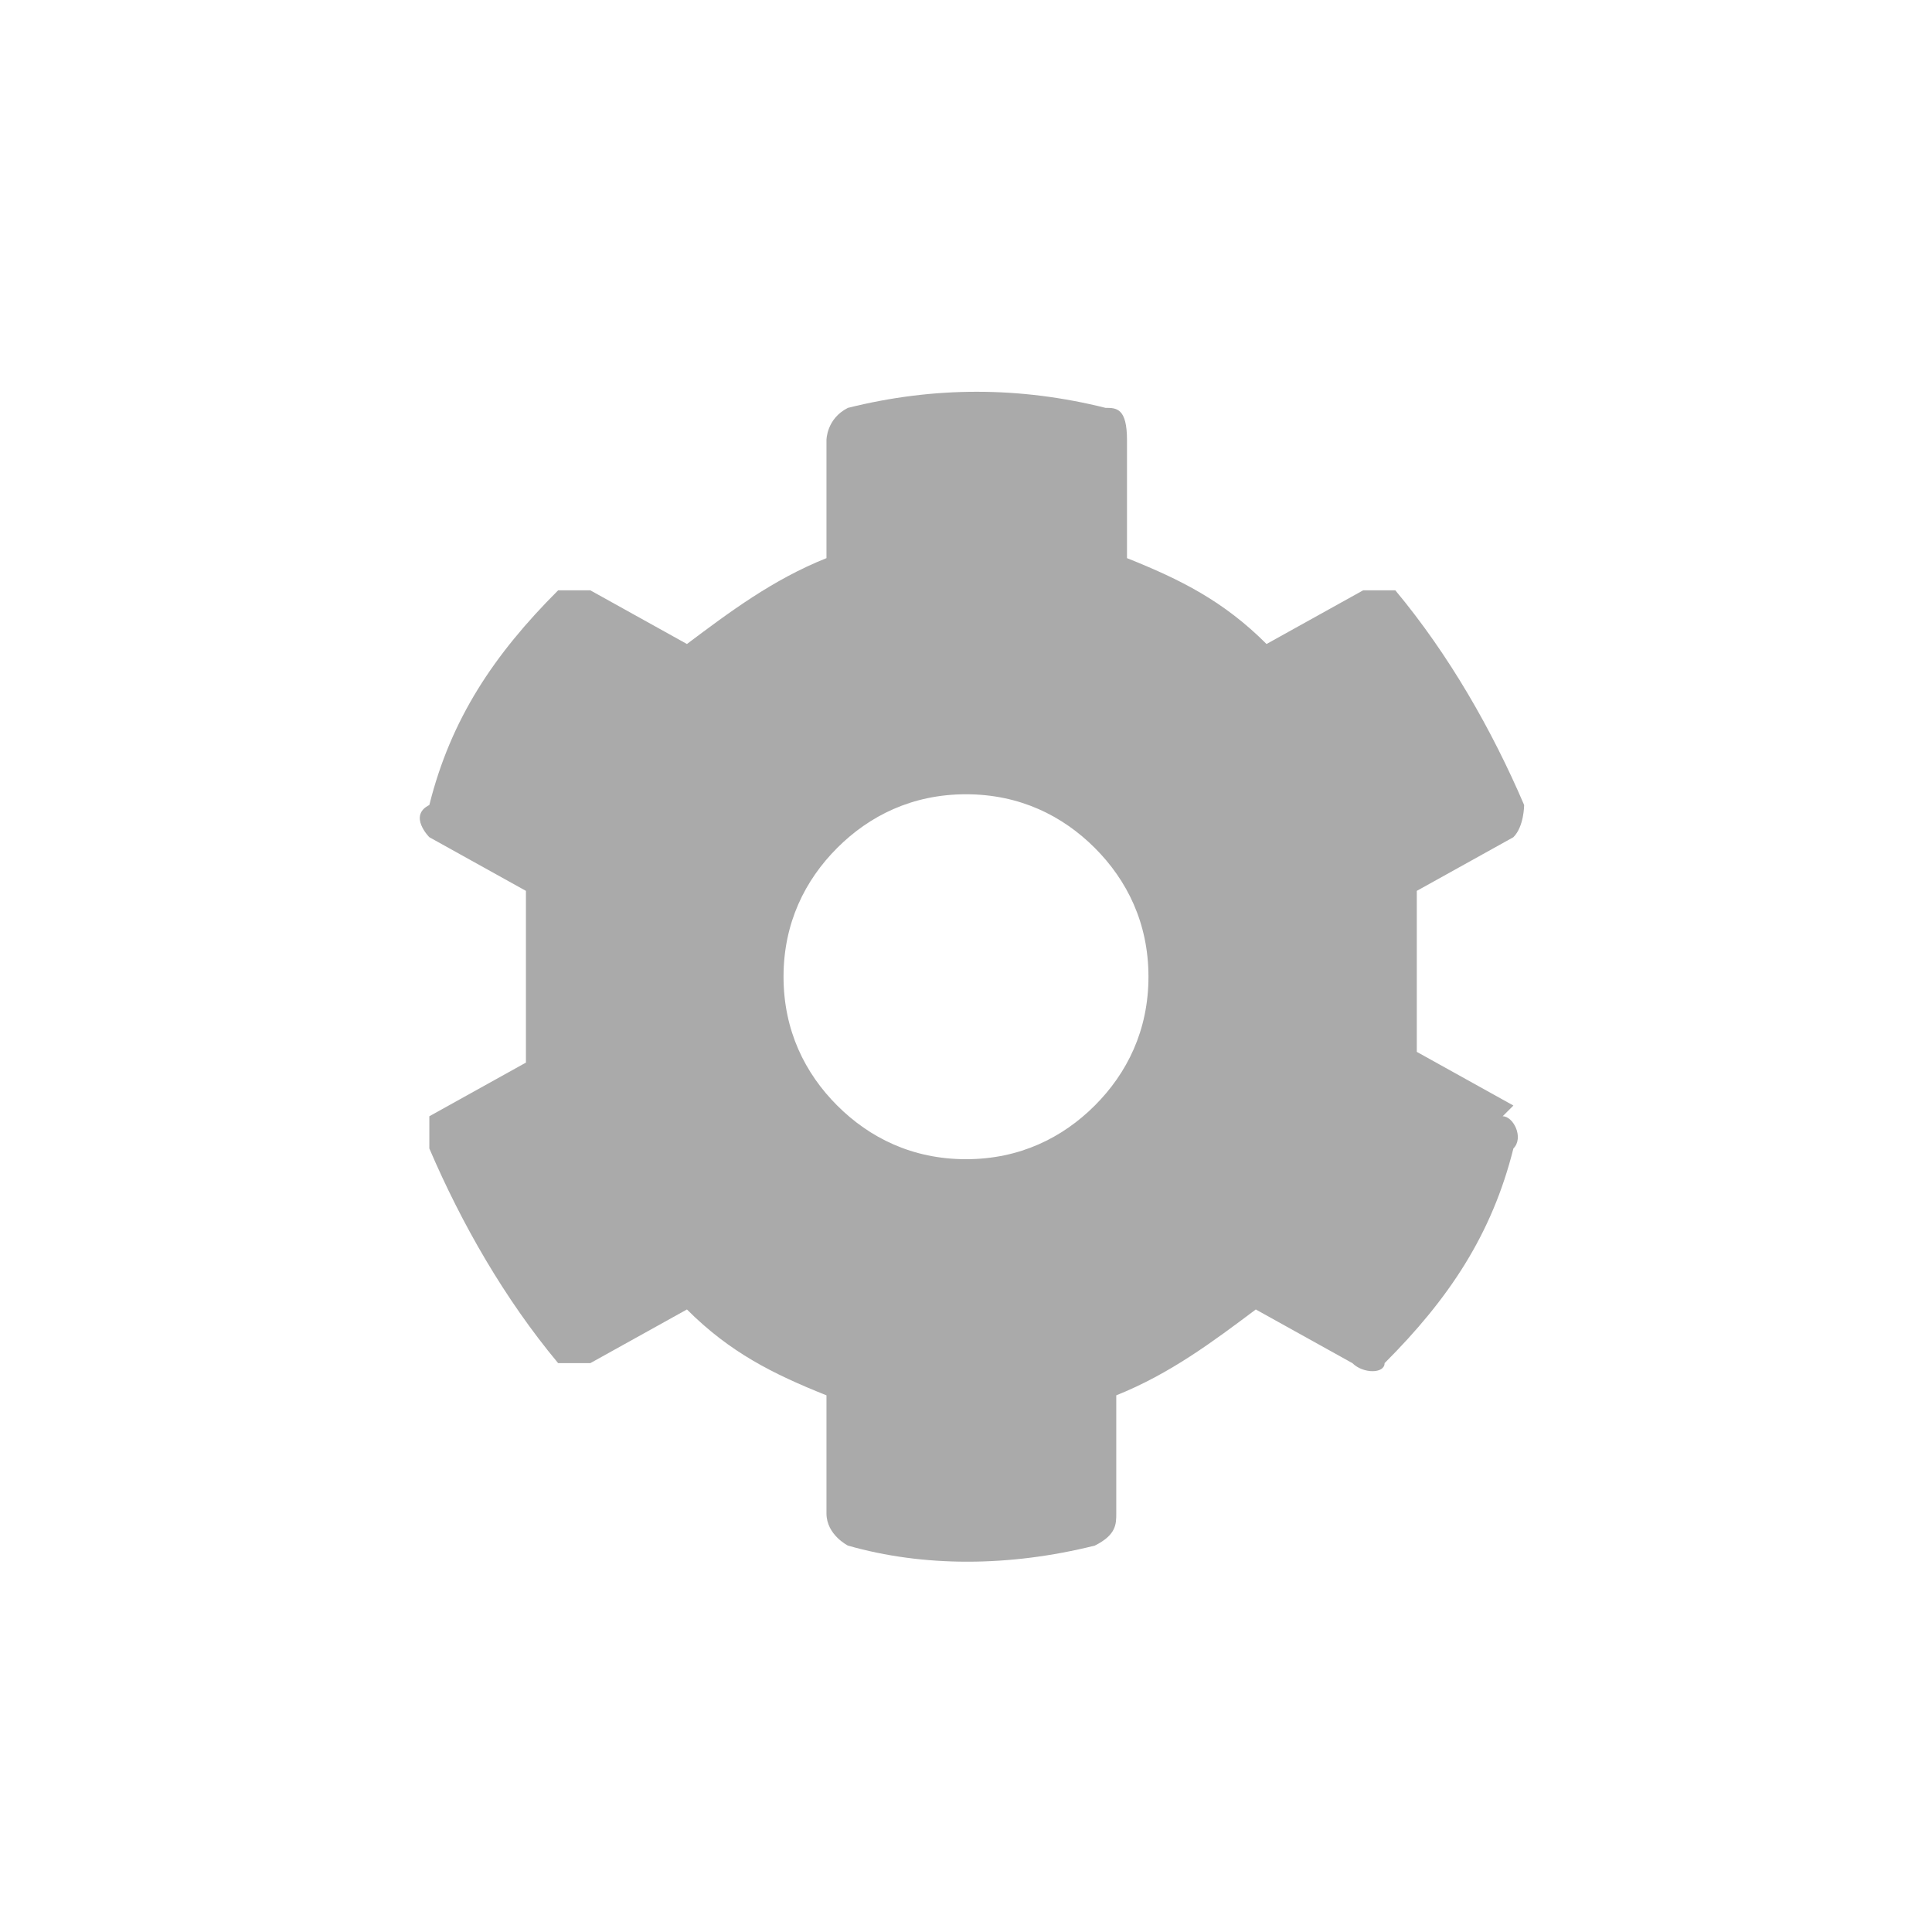
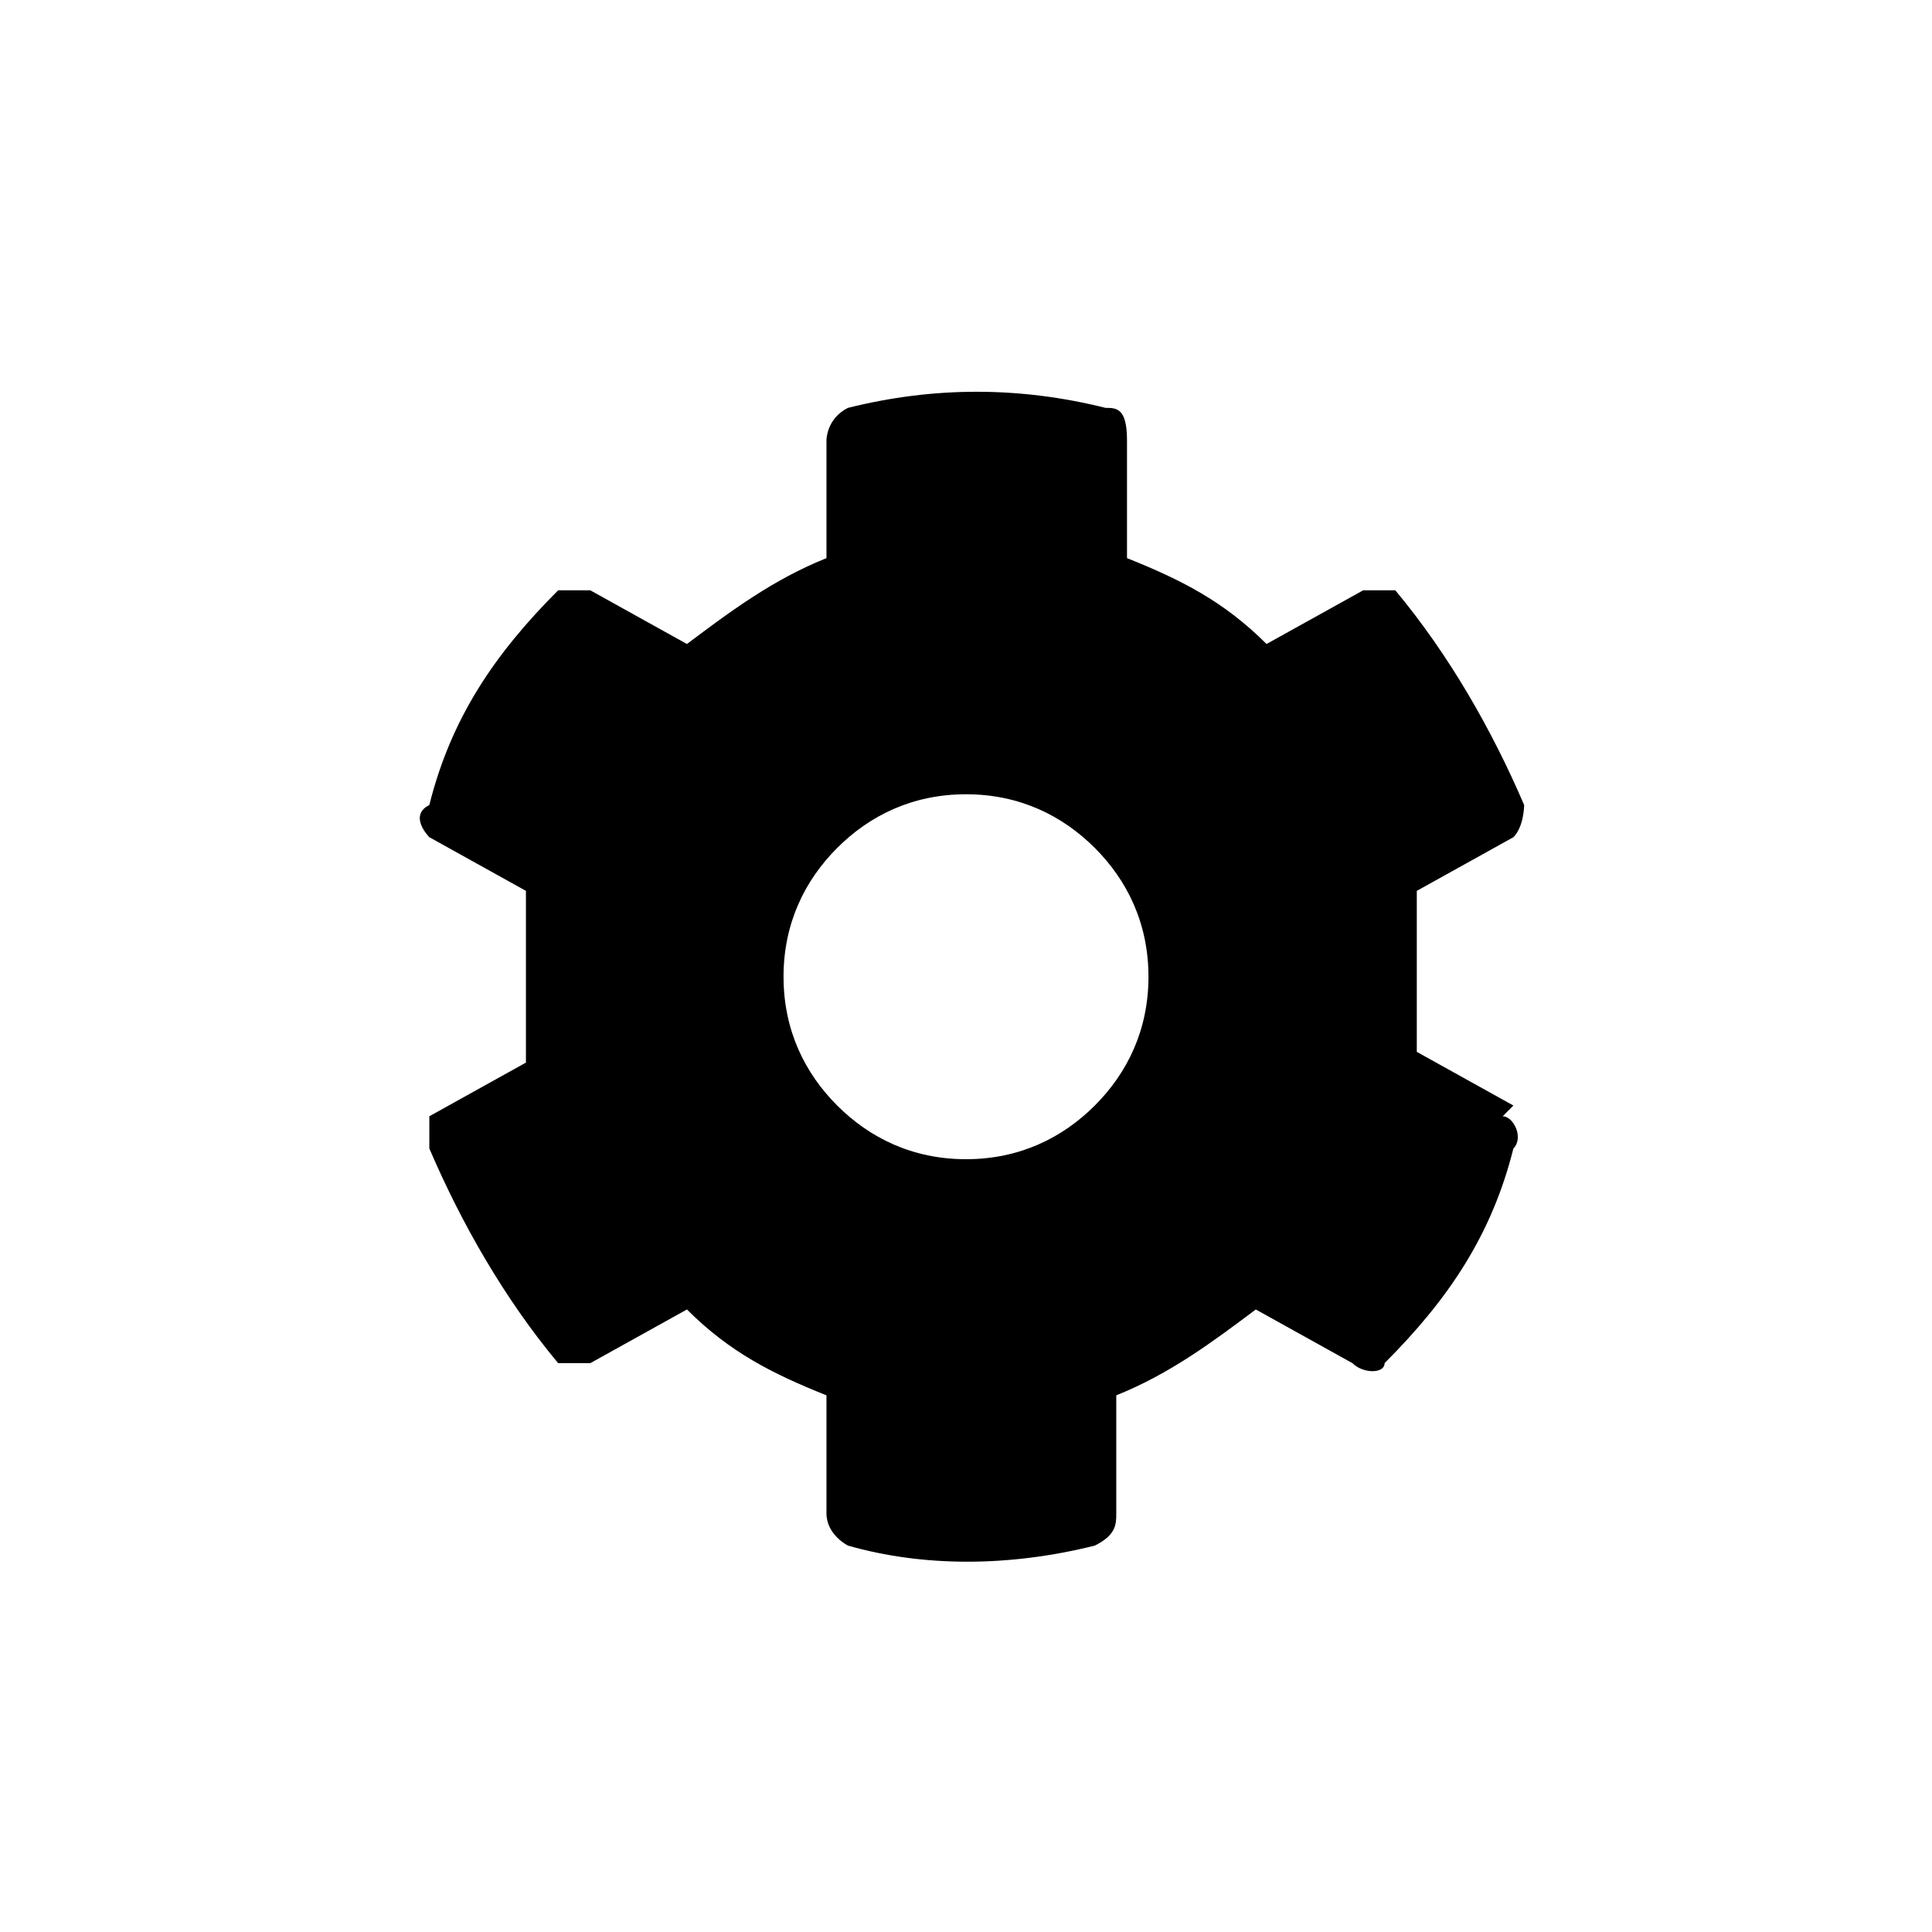
<svg xmlns="http://www.w3.org/2000/svg" id="Layer_1" version="1.1" viewBox="0 0 18 18">
-   <defs>
-     <style>
-       .st0 {
-         fill: #aaa;
-       }
- 
-       .st1 {
-         isolation: isolate;
-       }
-     </style>
-   </defs>
-   <g class="st1">
-     <g class="st1">
-       <path class="st0" d="M14,10.4c.1,0,.2.2.1.3-.2.8-.6,1.4-1.2,2,0,.1-.2.1-.3,0l-.9-.5c-.4.3-.8.6-1.3.8v1.1c0,.1,0,.2-.2.3-.8.2-1.6.2-2.3,0,0,0-.2-.1-.2-.3v-1.1c-.5-.2-.9-.4-1.3-.8l-.9.5h-.3c-.5-.6-.9-1.3-1.2-2,0-.1,0-.2,0-.3l.9-.5v-1.6l-.9-.5c0,0-.2-.2,0-.3.2-.8.6-1.4,1.2-2,0,0,.2,0,.3,0l.9.5c.4-.3.8-.6,1.3-.8v-1.1c0,0,0-.2.2-.3.8-.2,1.6-.2,2.4,0,.1,0,.2,0,.2.3v1.1c.5.2.9.4,1.3.8l.9-.5h.3c.5.6.9,1.3,1.2,2,0,0,0,.2-.1.3l-.9.5v1.5l.9.5h0ZM7.8,10.3c.3.3.7.5,1.2.5s.9-.2,1.2-.5.5-.7.5-1.2-.2-.9-.5-1.2-.7-.5-1.2-.5-.9.2-1.2.5-.5.7-.5,1.2.2.9.5,1.2Z" />
-     </g>
-   </g>
+   <path fill="currentColor" d="M14,10.4c.1,0,.2.2.1.3-.2.8-.6,1.4-1.2,2,0,.1-.2.1-.3,0l-.9-.5c-.4.3-.8.6-1.3.8v1.1c0,.1,0,.2-.2.3-.8.2-1.6.2-2.3,0,0,0-.2-.1-.2-.3v-1.1c-.5-.2-.9-.4-1.3-.8l-.9.5h-.3c-.5-.6-.9-1.3-1.2-2,0-.1,0-.2,0-.3l.9-.5v-1.6l-.9-.5c0,0-.2-.2,0-.3.2-.8.6-1.4,1.2-2,0,0,.2,0,.3,0l.9.5c.4-.3.8-.6,1.3-.8v-1.1c0,0,0-.2.2-.3.8-.2,1.6-.2,2.4,0,.1,0,.2,0,.2.3v1.1c.5.2.9.4,1.3.8l.9-.5h.3c.5.6.9,1.3,1.2,2,0,0,0,.2-.1.3l-.9.5v1.5l.9.5h0ZM7.8,10.3c.3.3.7.5,1.2.5s.9-.2,1.2-.5.5-.7.5-1.2-.2-.9-.5-1.2-.7-.5-1.2-.5-.9.2-1.2.5-.5.7-.5,1.2.2.9.5,1.2Z" />
</svg>
